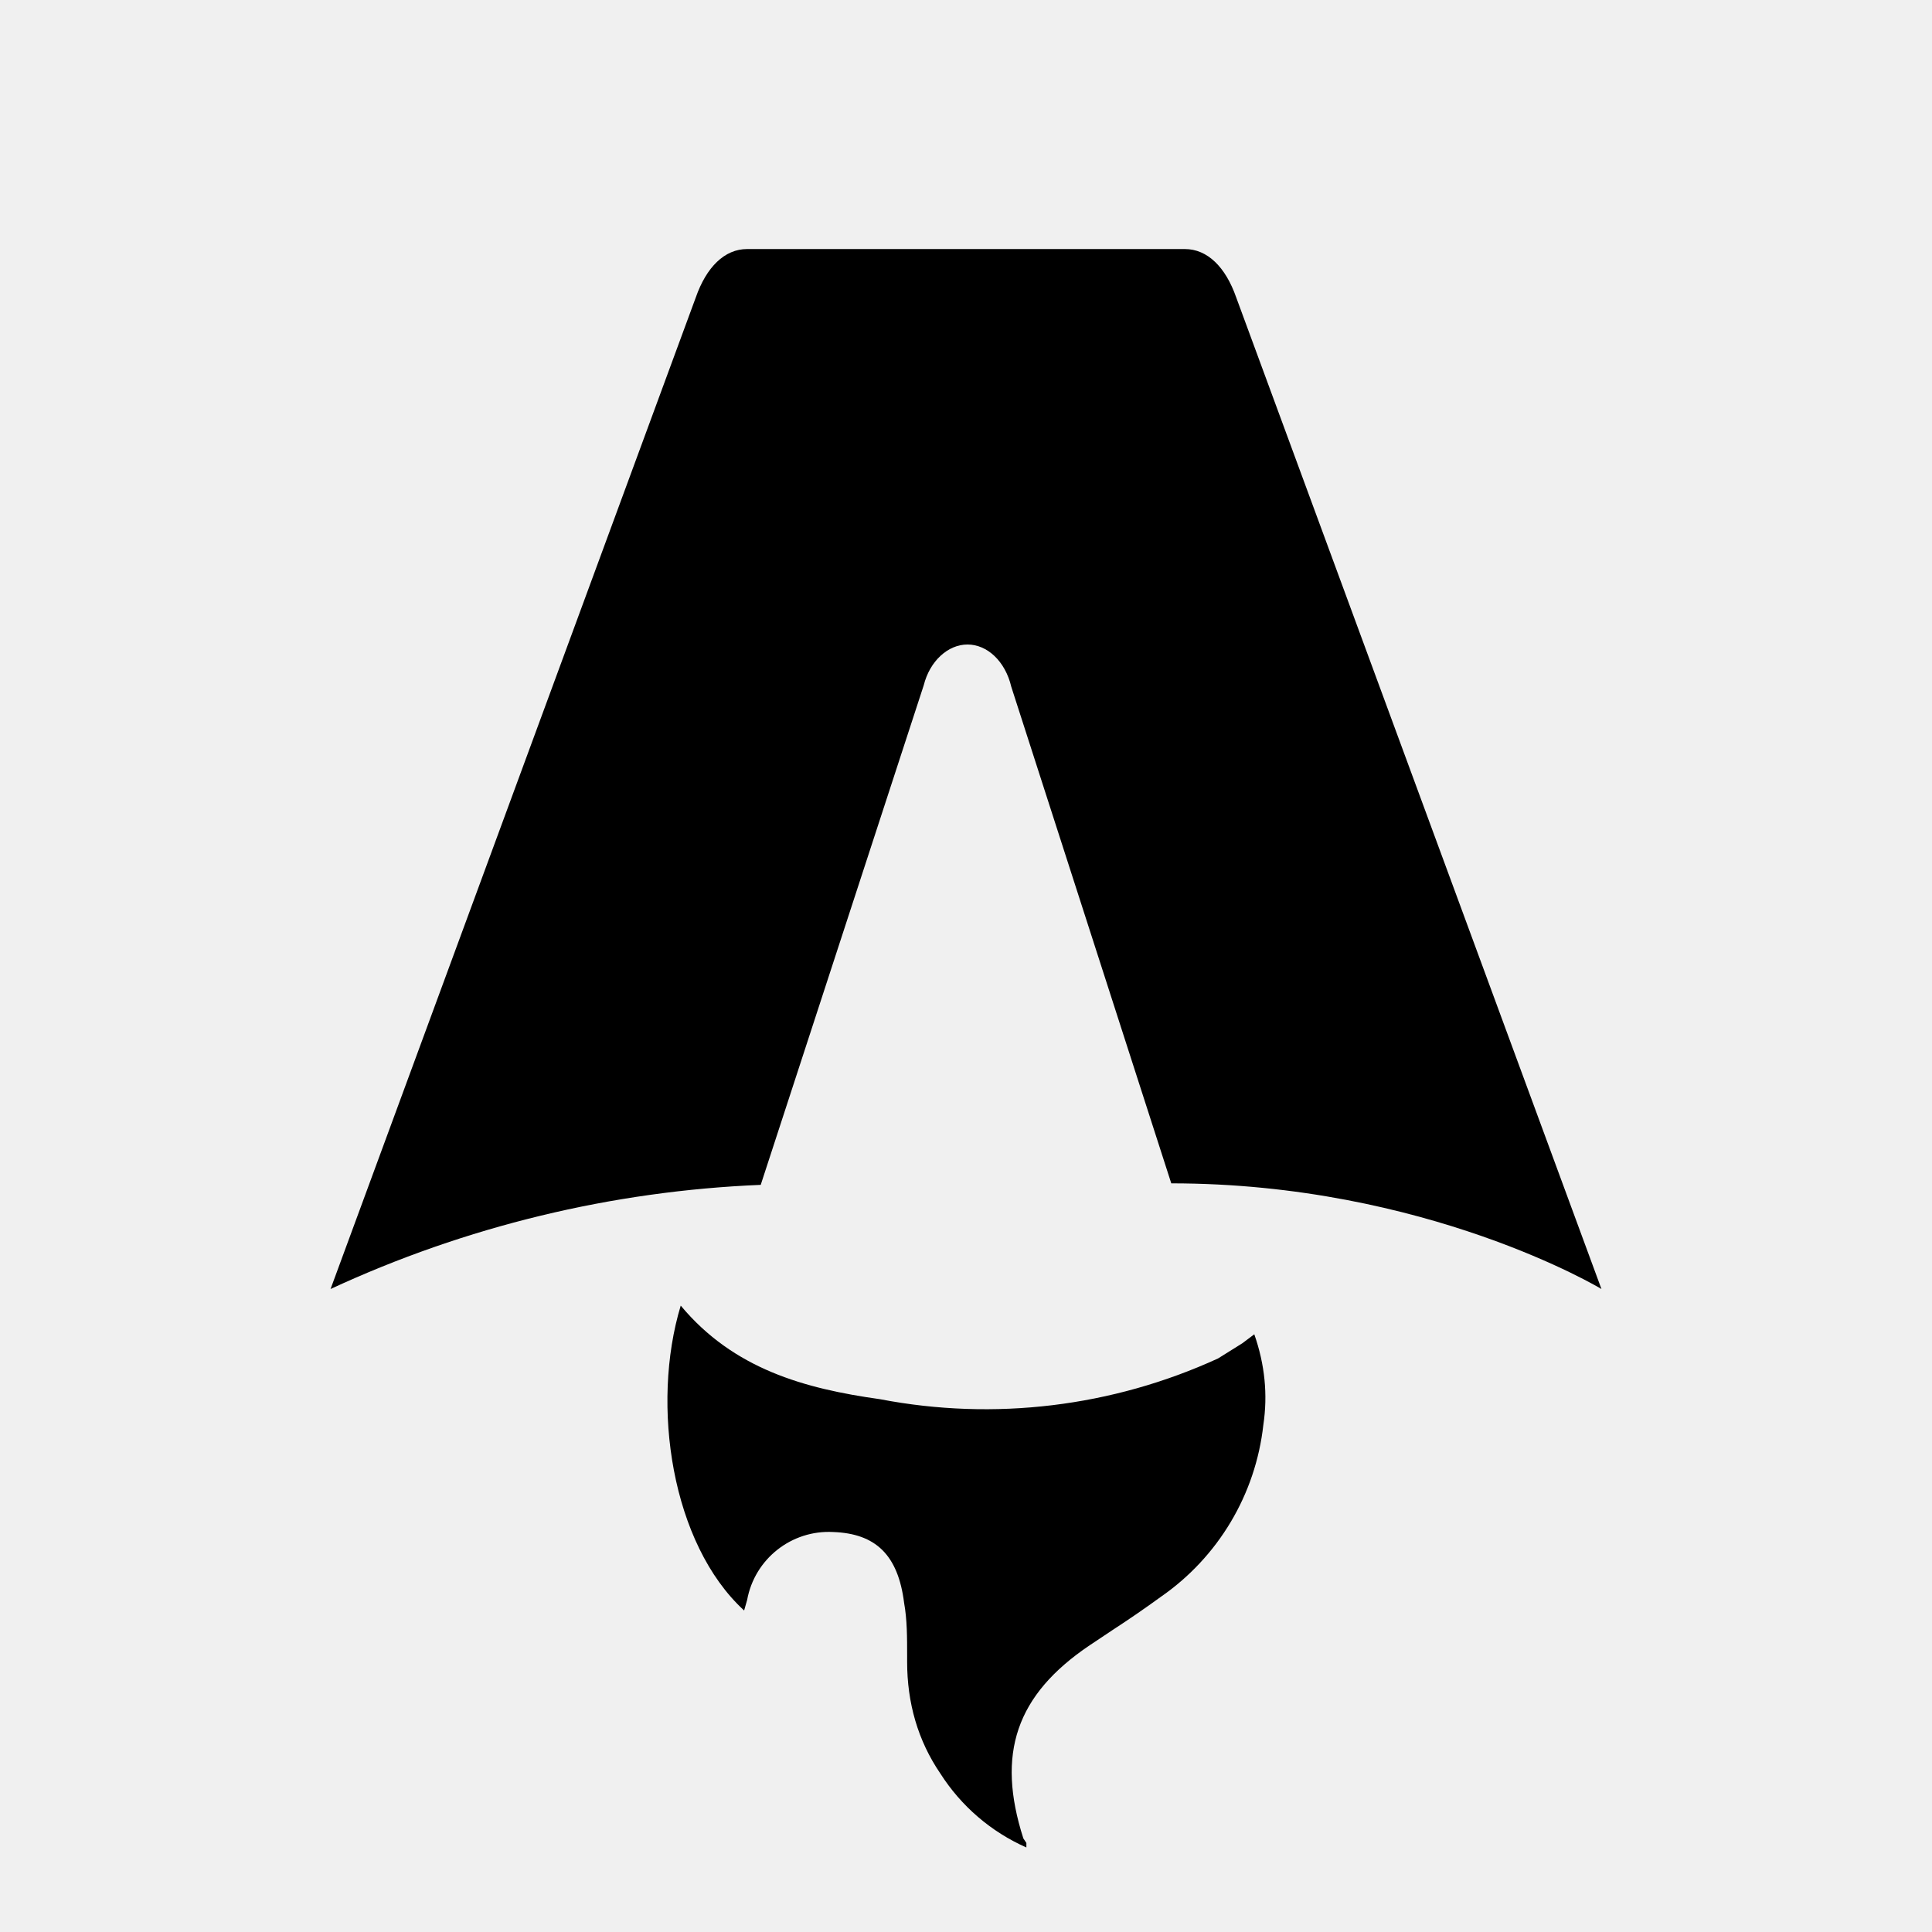
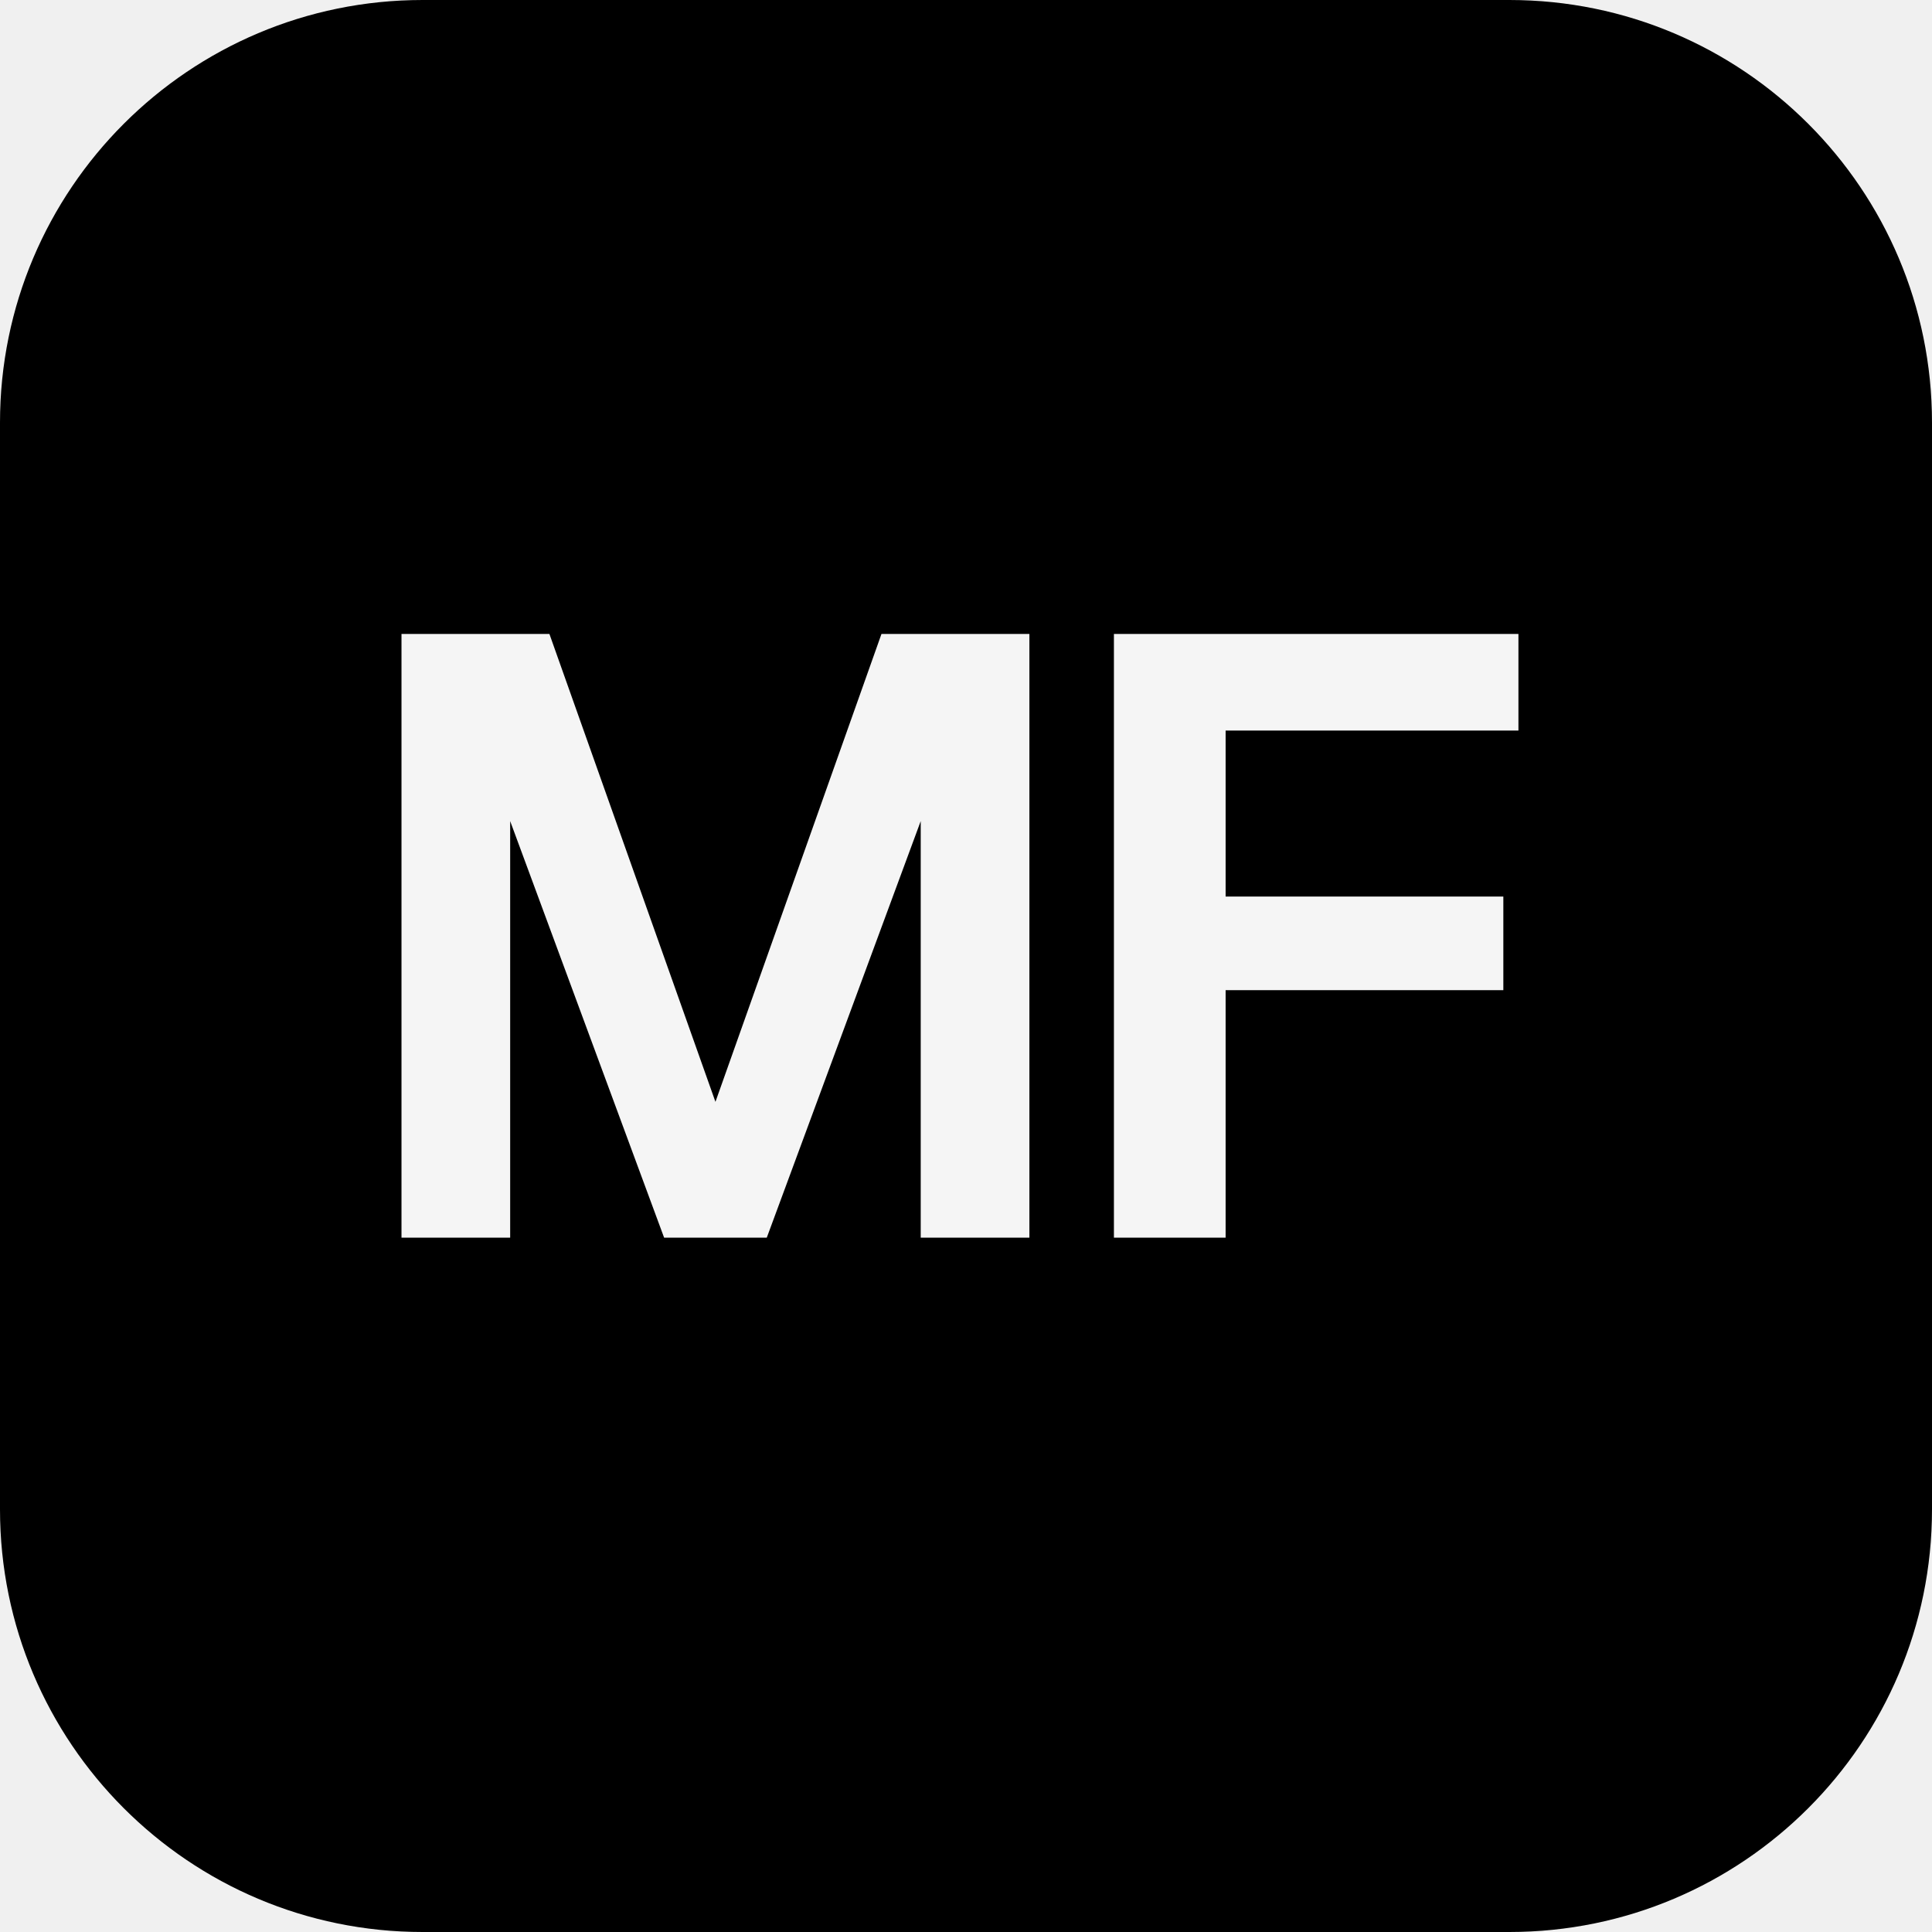
- <svg xmlns="http://www.w3.org/2000/svg" fill="none" viewBox="0 0 128 128">
-   <path d="M50.4 78.5a75.1 75.1 0 0 0-28.5 6.9l24.2-65.7c.7-2 1.9-3.2 3.4-3.2h29c1.5 0 2.7 1.2 3.4 3.2l24.2 65.7s-11.6-7-28.5-7L67 45.5c-.4-1.7-1.6-2.8-2.9-2.8-1.3 0-2.5 1.1-2.9 2.7L50.4 78.5Zm-1.1 28.2Zm-4.2-20.2c-2 6.6-.6 15.8 4.2 20.2a17.5 17.5 0 0 1 .2-.7 5.5 5.5 0 0 1 5.7-4.5c2.8.1 4.3 1.5 4.7 4.7.2 1.1.2 2.3.2 3.5v.4c0 2.7.7 5.2 2.2 7.4a13 13 0 0 0 5.7 4.9v-.3l-.2-.3c-1.8-5.6-.5-9.5 4.4-12.8l1.5-1a73 73 0 0 0 3.2-2.2 16 16 0 0 0 6.8-11.4c.3-2 .1-4-.6-6l-.8.6-1.6 1a37 37 0 0 1-22.4 2.7c-5-.7-9.7-2-13.2-6.2Z" />
-   <style>
-         path { fill: #000; }
-         @media (prefers-color-scheme: dark) {
-             path { fill: #FFF; }
-         }
-     </style>
+ <svg xmlns="http://www.w3.org/2000/svg" width="64" height="64" viewBox="0 0 64 64">
+   <mask id="satori_om-id">
+     <rect x="0" y="0" width="64" height="64" fill="#fff" />
+   </mask>
+   <path x="0" y="0" width="64" height="64" fill="#000" d="M14,0 h36 a14,14 0 0 1 14,14 v36 a14,14 0 0 1 -14,14 h-36 a14,14 0 0 1 -14,-14 v-36 a14,14 0 0 1 14,-14" />
+   <g>
+     <path fill="#f5f5f5" d="M16.9 41L13.3 41L13.3 21.0L18.2 21.0L23.7 36.5L29.2 21.0L34.1 21.0L34.1 41L30.5 41L30.5 27.2L25.4 41.0L22.0 41.0L16.9 27.2L16.9 41ZM40.6 41L36.9 41L36.9 21.0L50.3 21.0L50.3 24.2L40.6 24.2L40.6 29.7L49.8 29.7L49.8 32.8L40.6 32.8L40.6 41Z " />
+   </g>
</svg>
